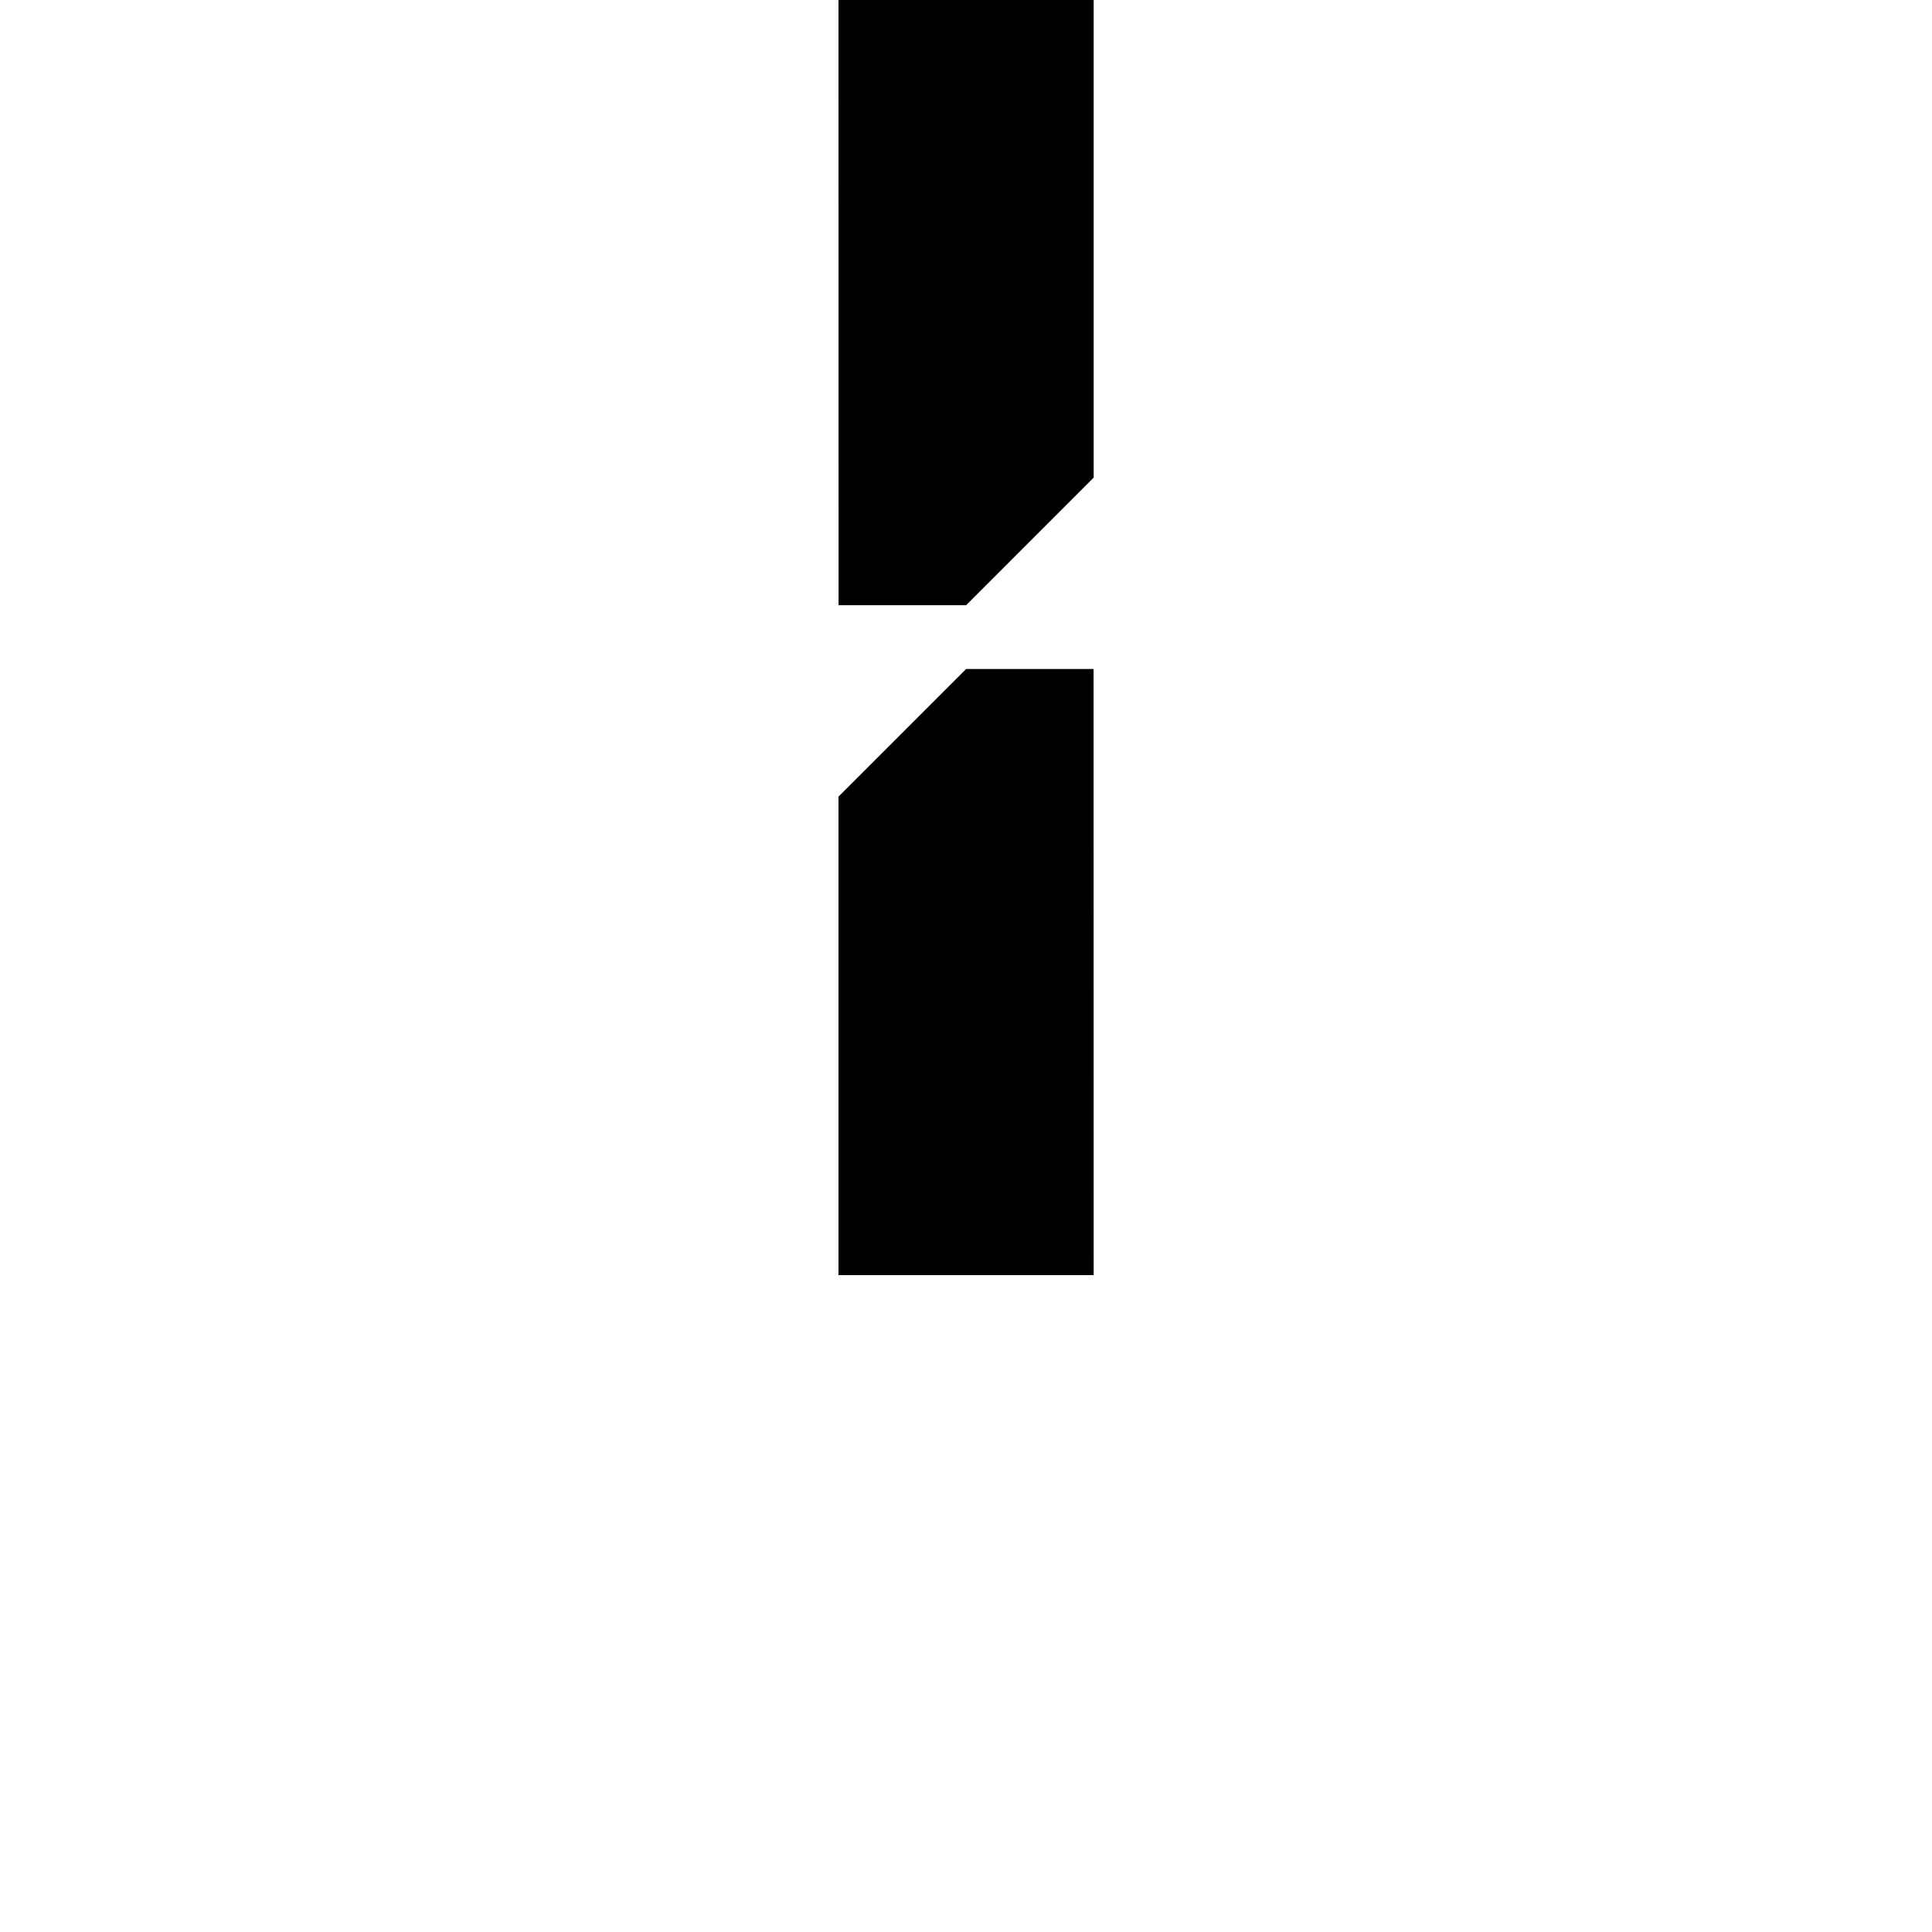
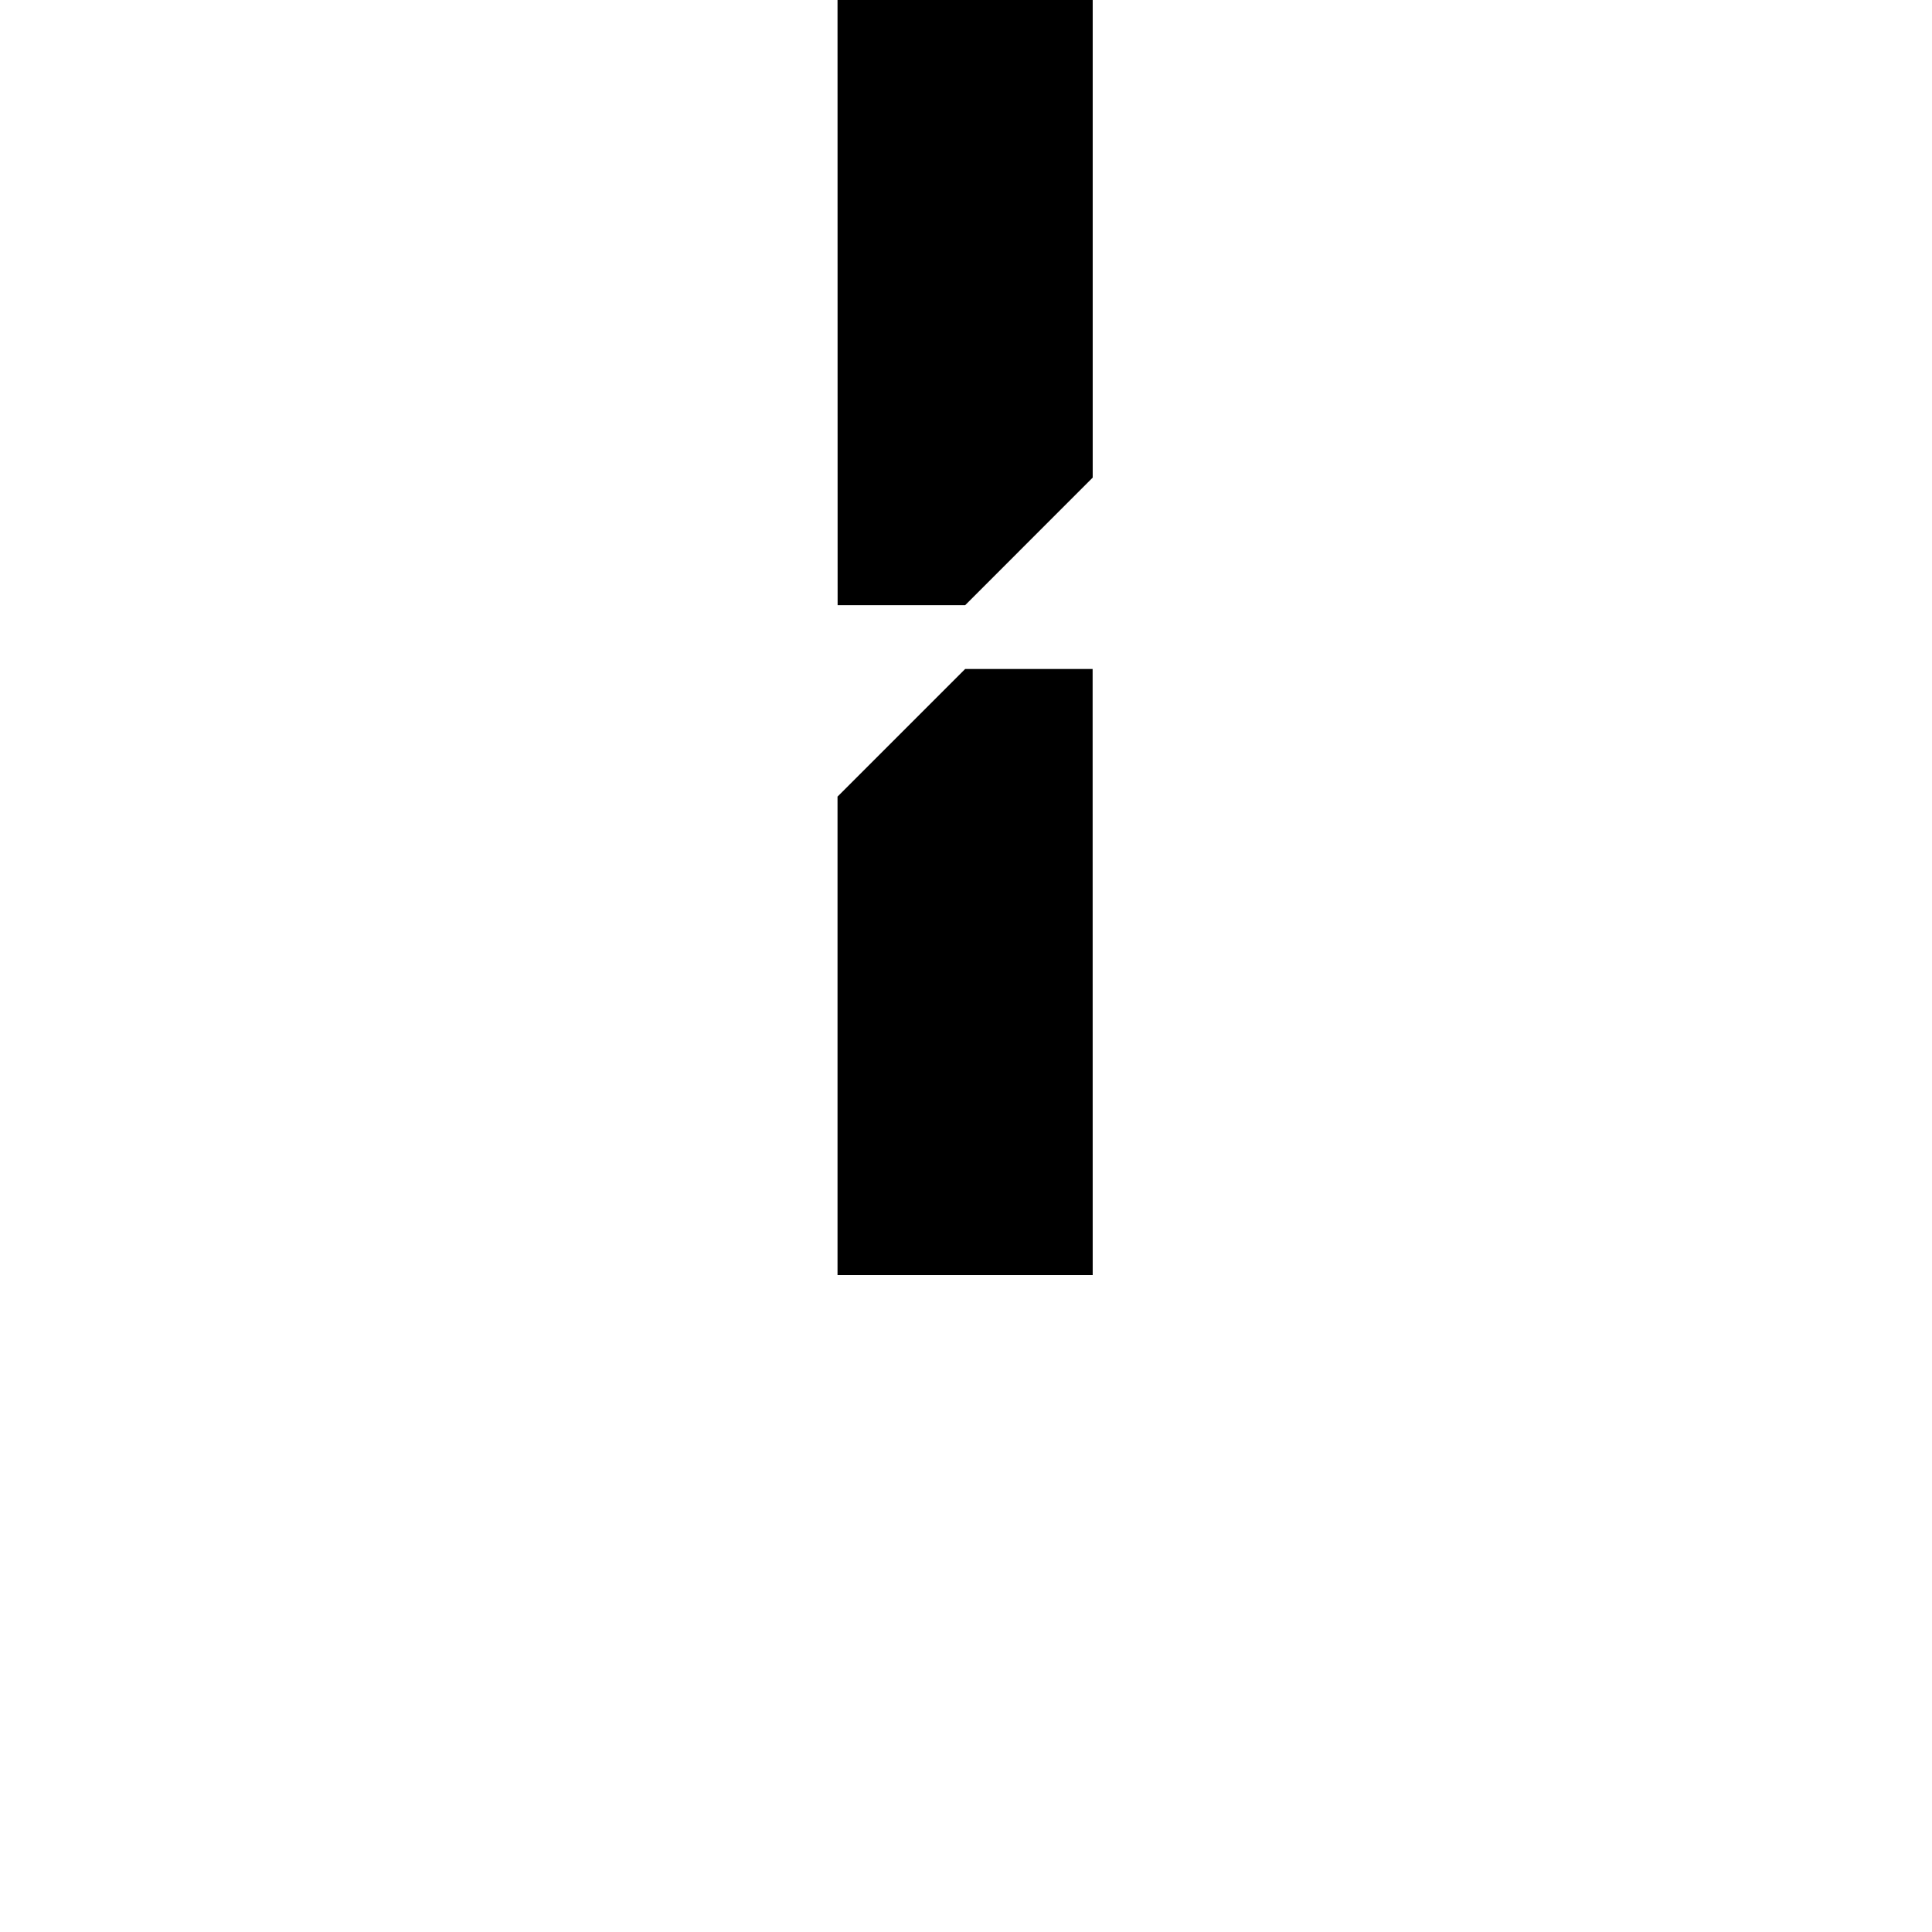
<svg xmlns="http://www.w3.org/2000/svg" viewBox="0 0 512 512" width="512" height="512">
-   <g transform="matrix(0.512,0,0,-0.512,196.608,337.920)">
-     <path d="M50.0 660.461 50.047 346.738H116.053L182.083 412.791V660.461ZM116.053 313.723 50.0 247.67V1.52587890625e-05H182.083L182.036 313.723Z" fill="#000000" />
+   <g transform="matrix(0.512,0,0,-0.512,207.104,337.920)">
+     <path d="M29.0 660.46 29.05 346.74H95.05L161.08 412.79V660.46ZM95.05 313.72 29.0 247.67V0.0H161.08L161.04 313.72Z" fill="#000000" />
  </g>
</svg>
